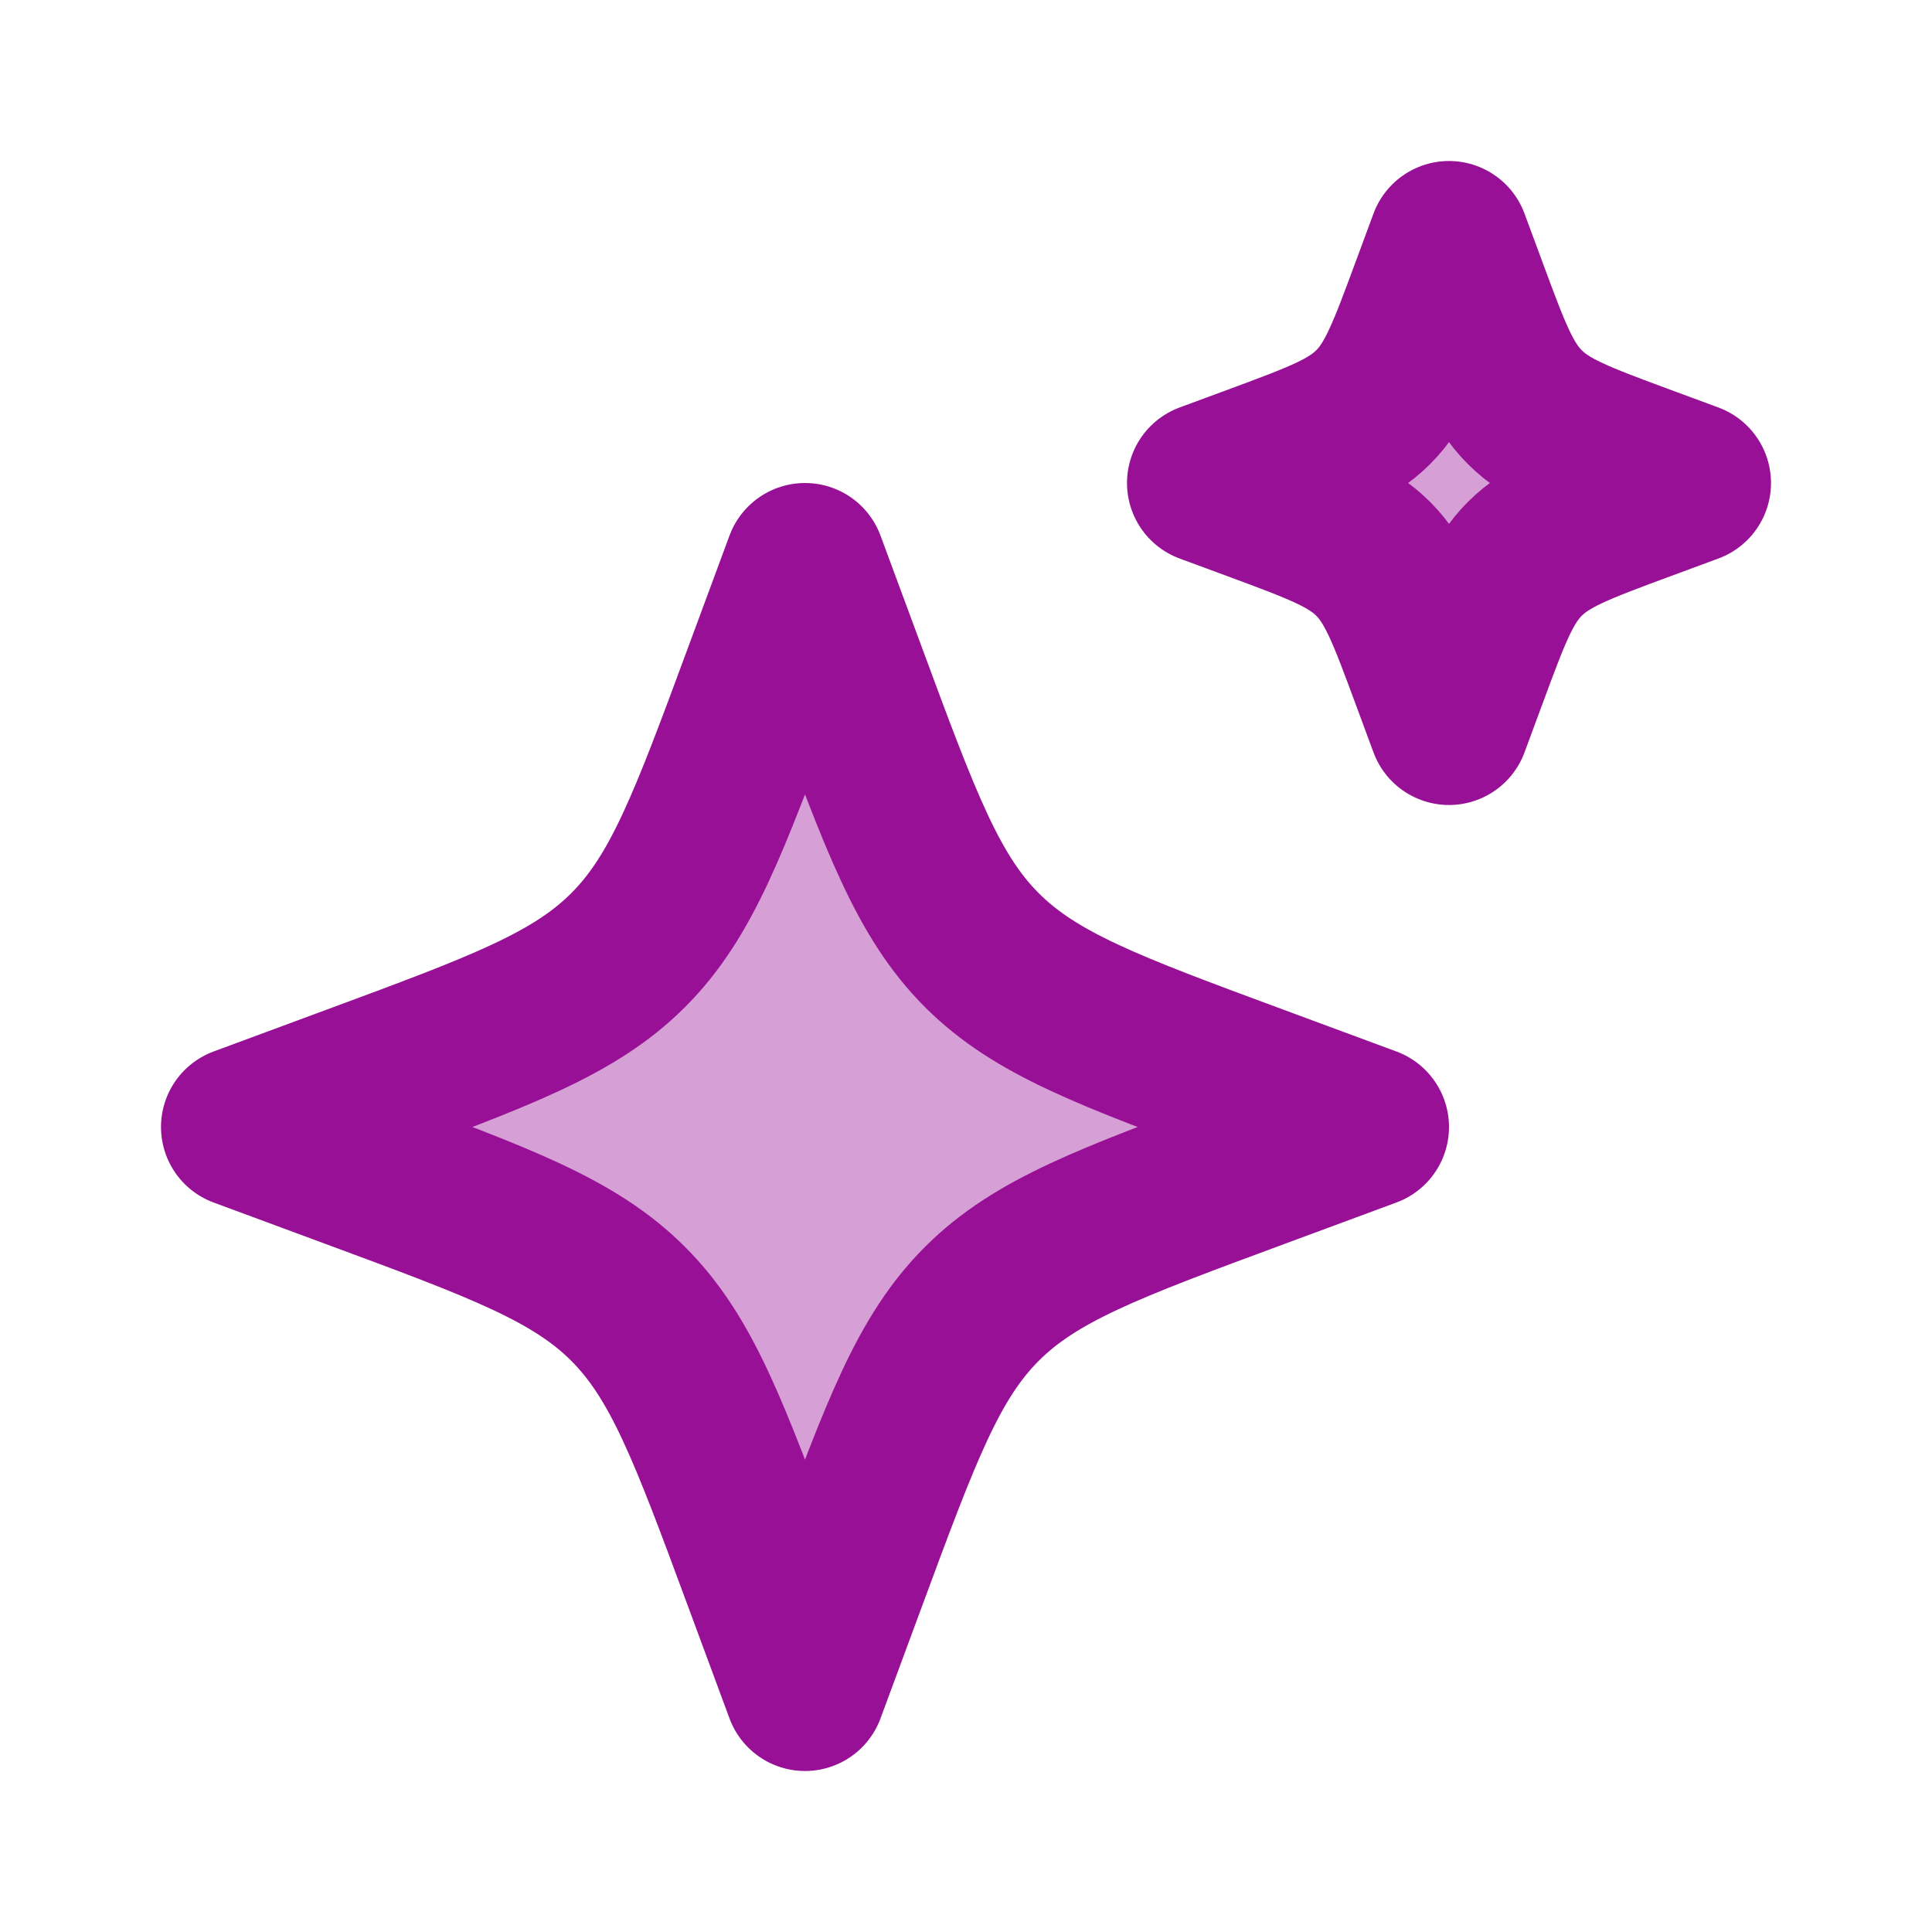
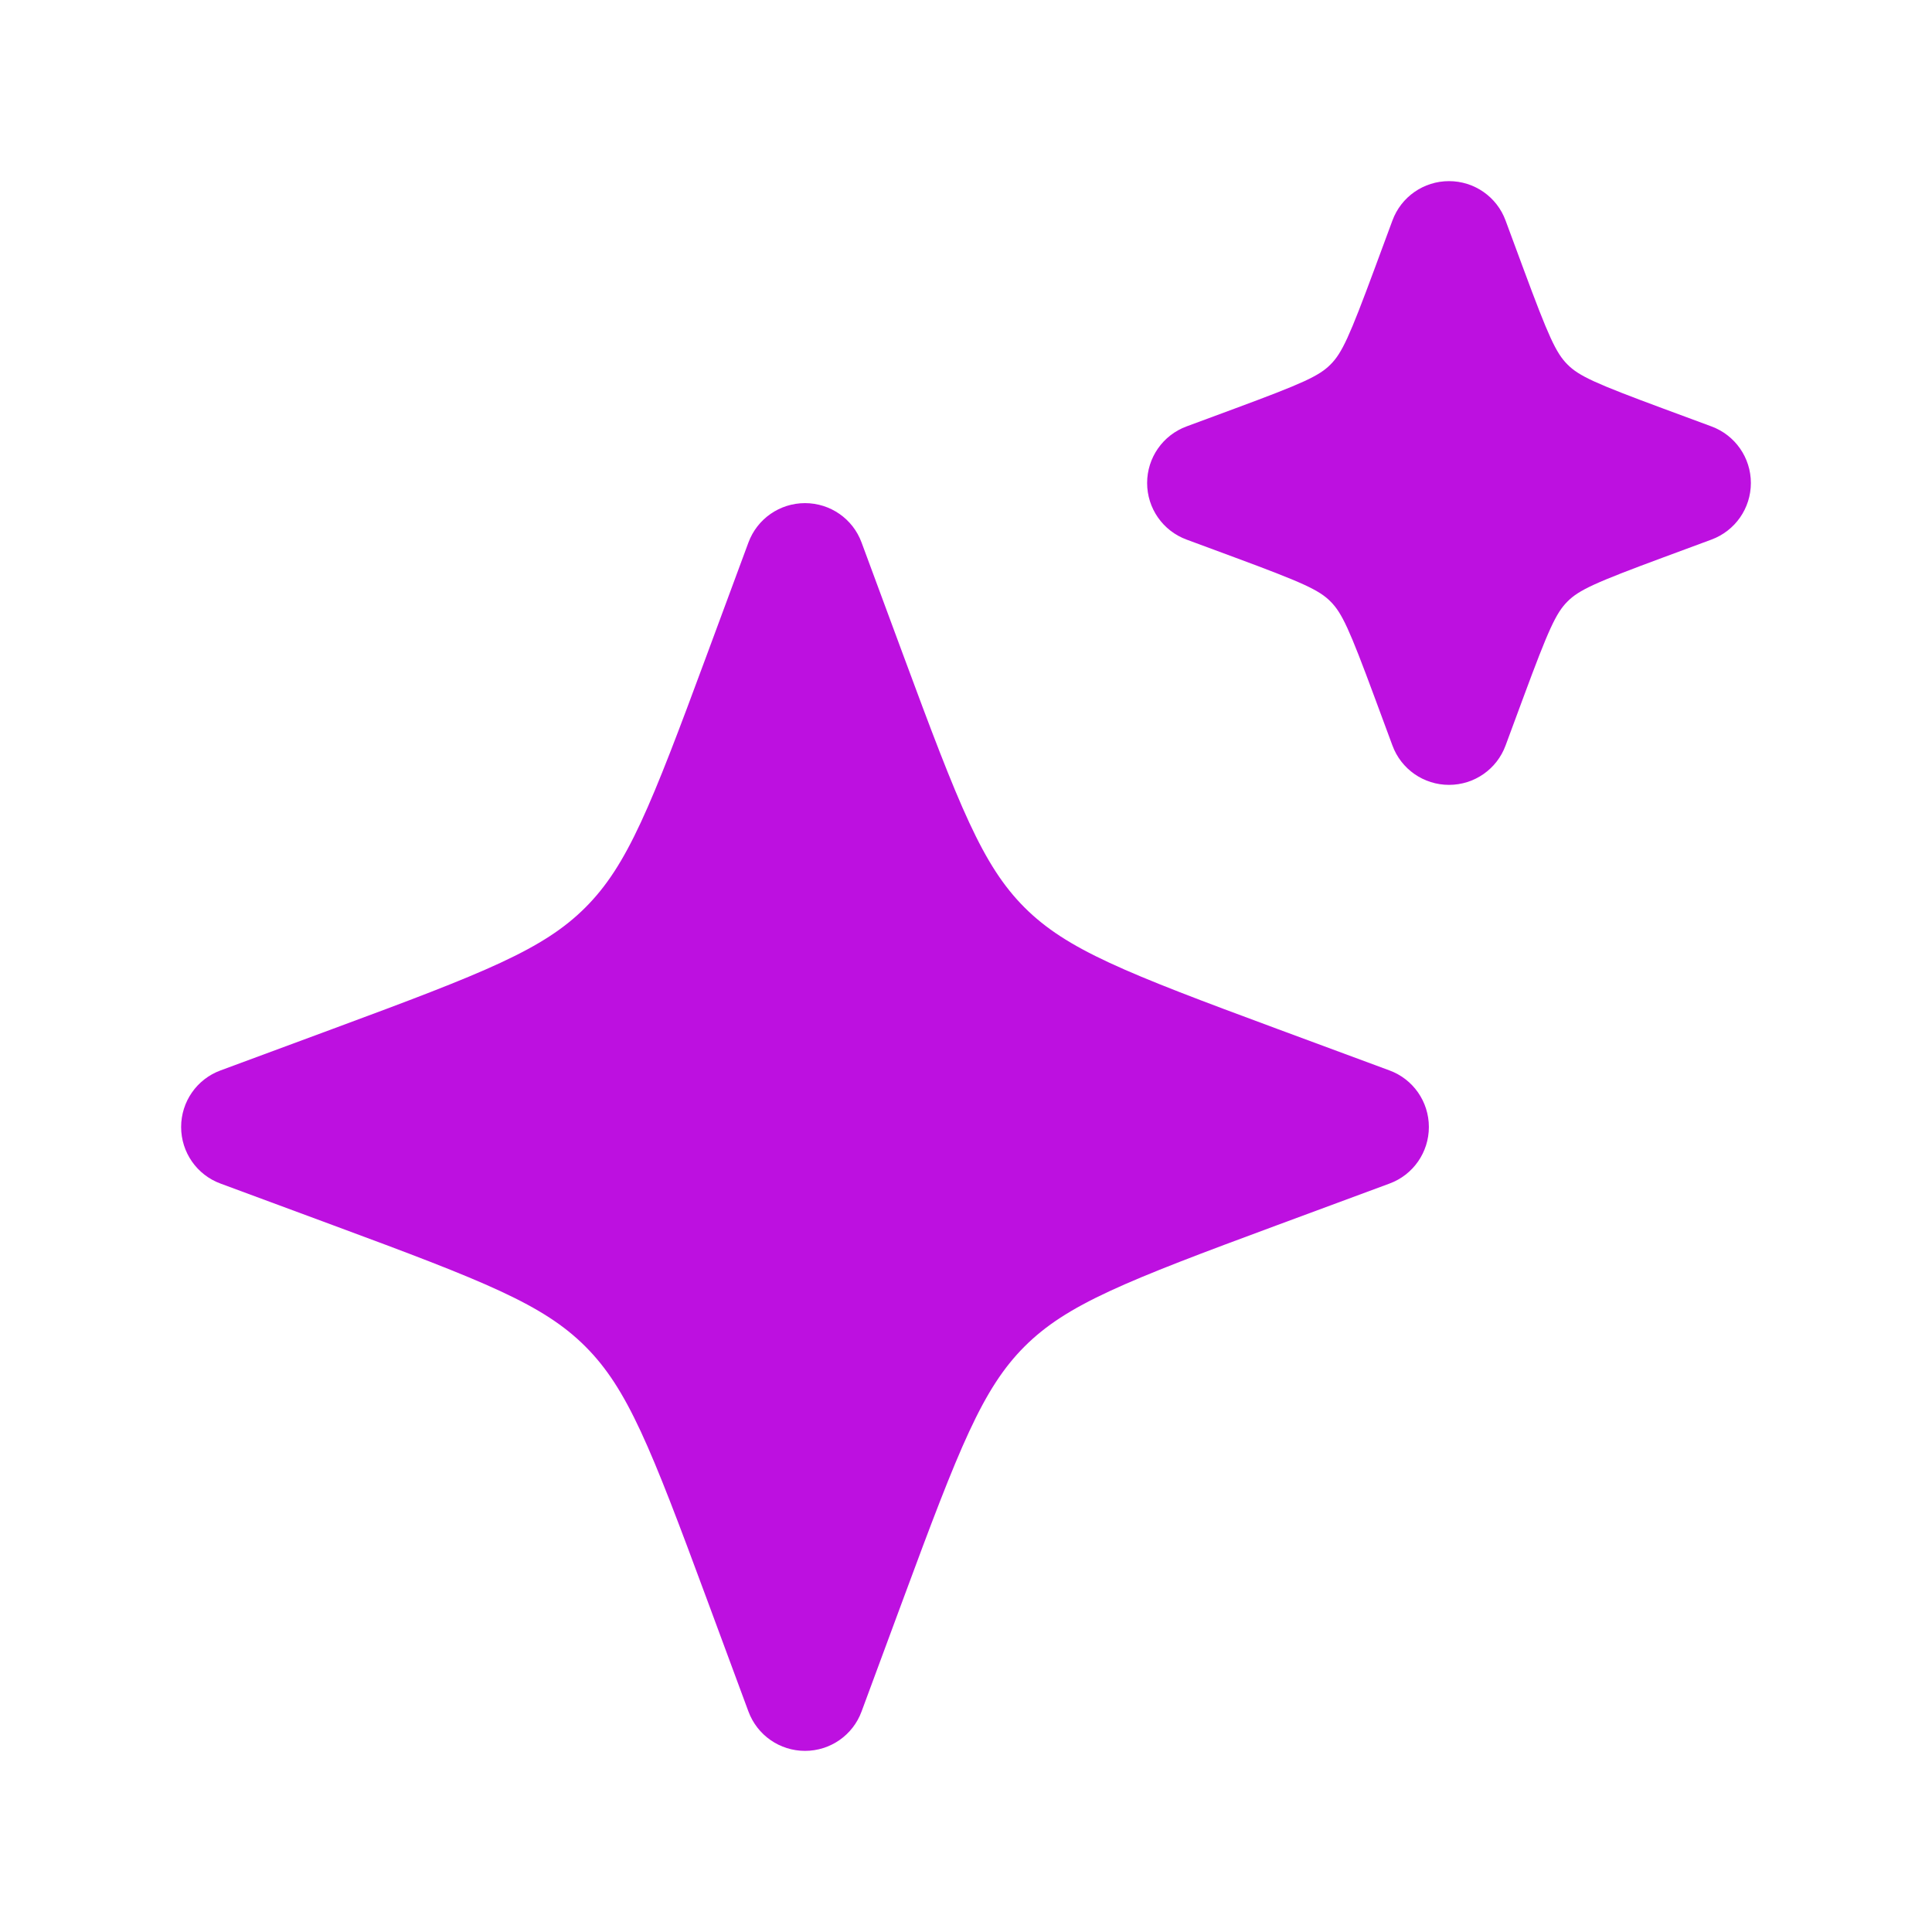
- <svg xmlns="http://www.w3.org/2000/svg" width="20" height="20" viewBox="0 0 24 24" fill="none" class="injected-svg" data-src="https://cdn.hugeicons.com/icons/ai-magic-duotone-rounded.svg" role="img" color="#981096">
-   <path opacity="0.4" d="M10 7L9.484 8.394C8.808 10.222 8.47 11.136 7.803 11.803C7.136 12.47 6.222 12.808 4.394 13.484L3 14L4.394 14.516C6.222 15.192 7.136 15.53 7.803 16.197C8.47 16.864 8.808 17.778 9.484 19.606L10 21L10.516 19.606C11.192 17.778 11.53 16.864 12.197 16.197C12.864 15.53 13.778 15.192 15.606 14.516L17 14L15.606 13.484C13.778 12.808 12.864 12.47 12.197 11.803C11.53 11.136 11.192 10.222 10.516 8.394L10 7Z" fill="#981096" />
-   <path opacity="0.4" d="M18 3L17.779 3.597C17.489 4.381 17.344 4.773 17.058 5.058C16.773 5.344 16.381 5.489 15.598 5.779L15 6L15.598 6.221C16.381 6.511 16.773 6.656 17.058 6.942C17.344 7.227 17.489 7.619 17.779 8.403L18 9L18.221 8.403C18.511 7.619 18.656 7.227 18.942 6.942C19.227 6.656 19.619 6.511 20.402 6.221L21 6L20.402 5.779C19.619 5.489 19.227 5.344 18.942 5.058C18.656 4.773 18.511 4.381 18.221 3.597L18 3Z" fill="#981096" />
-   <path d="M10 7L9.484 8.394C8.808 10.222 8.47 11.136 7.803 11.803C7.136 12.47 6.222 12.808 4.394 13.484L3 14L4.394 14.516C6.222 15.192 7.136 15.53 7.803 16.197C8.47 16.864 8.808 17.778 9.484 19.606L10 21L10.516 19.606C11.192 17.778 11.53 16.864 12.197 16.197C12.864 15.53 13.778 15.192 15.606 14.516L17 14L15.606 13.484C13.778 12.808 12.864 12.47 12.197 11.803C11.53 11.136 11.192 10.222 10.516 8.394L10 7Z" stroke="#981096" stroke-width="2" stroke-linejoin="round" />
-   <path d="M18 3L17.779 3.597C17.489 4.381 17.344 4.773 17.058 5.058C16.773 5.344 16.381 5.489 15.598 5.779L15 6L15.598 6.221C16.381 6.511 16.773 6.656 17.058 6.942C17.344 7.227 17.489 7.619 17.779 8.403L18 9L18.221 8.403C18.511 7.619 18.656 7.227 18.942 6.942C19.227 6.656 19.619 6.511 20.402 6.221L21 6L20.402 5.779C19.619 5.489 19.227 5.344 18.942 5.058C18.656 4.773 18.511 4.381 18.221 3.597L18 3Z" stroke="#981096" stroke-width="2" stroke-linejoin="round" />
+ <svg xmlns="http://www.w3.org/2000/svg" width="20" height="20" viewBox="0 0 24 24" fill="none" class="injected-svg" data-src="https://cdn.hugeicons.com/icons/ai-magic-solid-standard.svg" role="img" color="#bd10e0">
+   <path fill-rule="evenodd" clip-rule="evenodd" d="M10.703 6.74C10.595 6.445 10.314 6.25 10 6.25C9.686 6.25 9.406 6.445 9.297 6.74L8.781 8.134C8.081 10.026 7.796 10.749 7.272 11.273C6.749 11.796 6.026 12.081 4.134 12.781L2.74 13.297C2.445 13.405 2.25 13.686 2.25 14C2.25 14.314 2.445 14.595 2.74 14.703L4.134 15.219C6.026 15.919 6.749 16.204 7.272 16.727C7.796 17.251 8.081 17.974 8.781 19.866L9.297 21.26C9.406 21.555 9.686 21.75 10 21.75C10.314 21.75 10.595 21.555 10.703 21.26L11.219 19.866C11.919 17.974 12.204 17.251 12.727 16.727C13.251 16.204 13.974 15.919 15.866 15.219L17.26 14.703C17.555 14.595 17.75 14.314 17.75 14C17.75 13.686 17.555 13.405 17.26 13.297L15.866 12.781C13.974 12.081 13.251 11.796 12.727 11.273C12.204 10.749 11.919 10.026 11.219 8.134L10.703 6.74ZM18.703 2.74C18.595 2.445 18.314 2.25 18 2.25C17.686 2.25 17.405 2.445 17.297 2.74L17.076 3.337C16.762 4.185 16.671 4.385 16.528 4.528C16.386 4.671 16.185 4.762 15.337 5.076L14.74 5.297C14.445 5.406 14.25 5.686 14.25 6C14.25 6.314 14.445 6.594 14.74 6.703L15.337 6.924C16.185 7.238 16.386 7.329 16.528 7.472C16.671 7.615 16.762 7.815 17.076 8.663L17.297 9.26C17.405 9.555 17.686 9.75 18 9.75C18.314 9.75 18.595 9.555 18.703 9.26L18.924 8.663C19.238 7.815 19.329 7.615 19.472 7.472C19.614 7.329 19.815 7.238 20.663 6.924L21.26 6.703C21.555 6.594 21.75 6.314 21.75 6C21.75 5.686 21.555 5.406 21.26 5.297L20.663 5.076C19.815 4.762 19.614 4.671 19.472 4.528C19.329 4.385 19.238 4.185 18.924 3.337L18.703 2.74Z" fill="#bd10e0" />
</svg>
